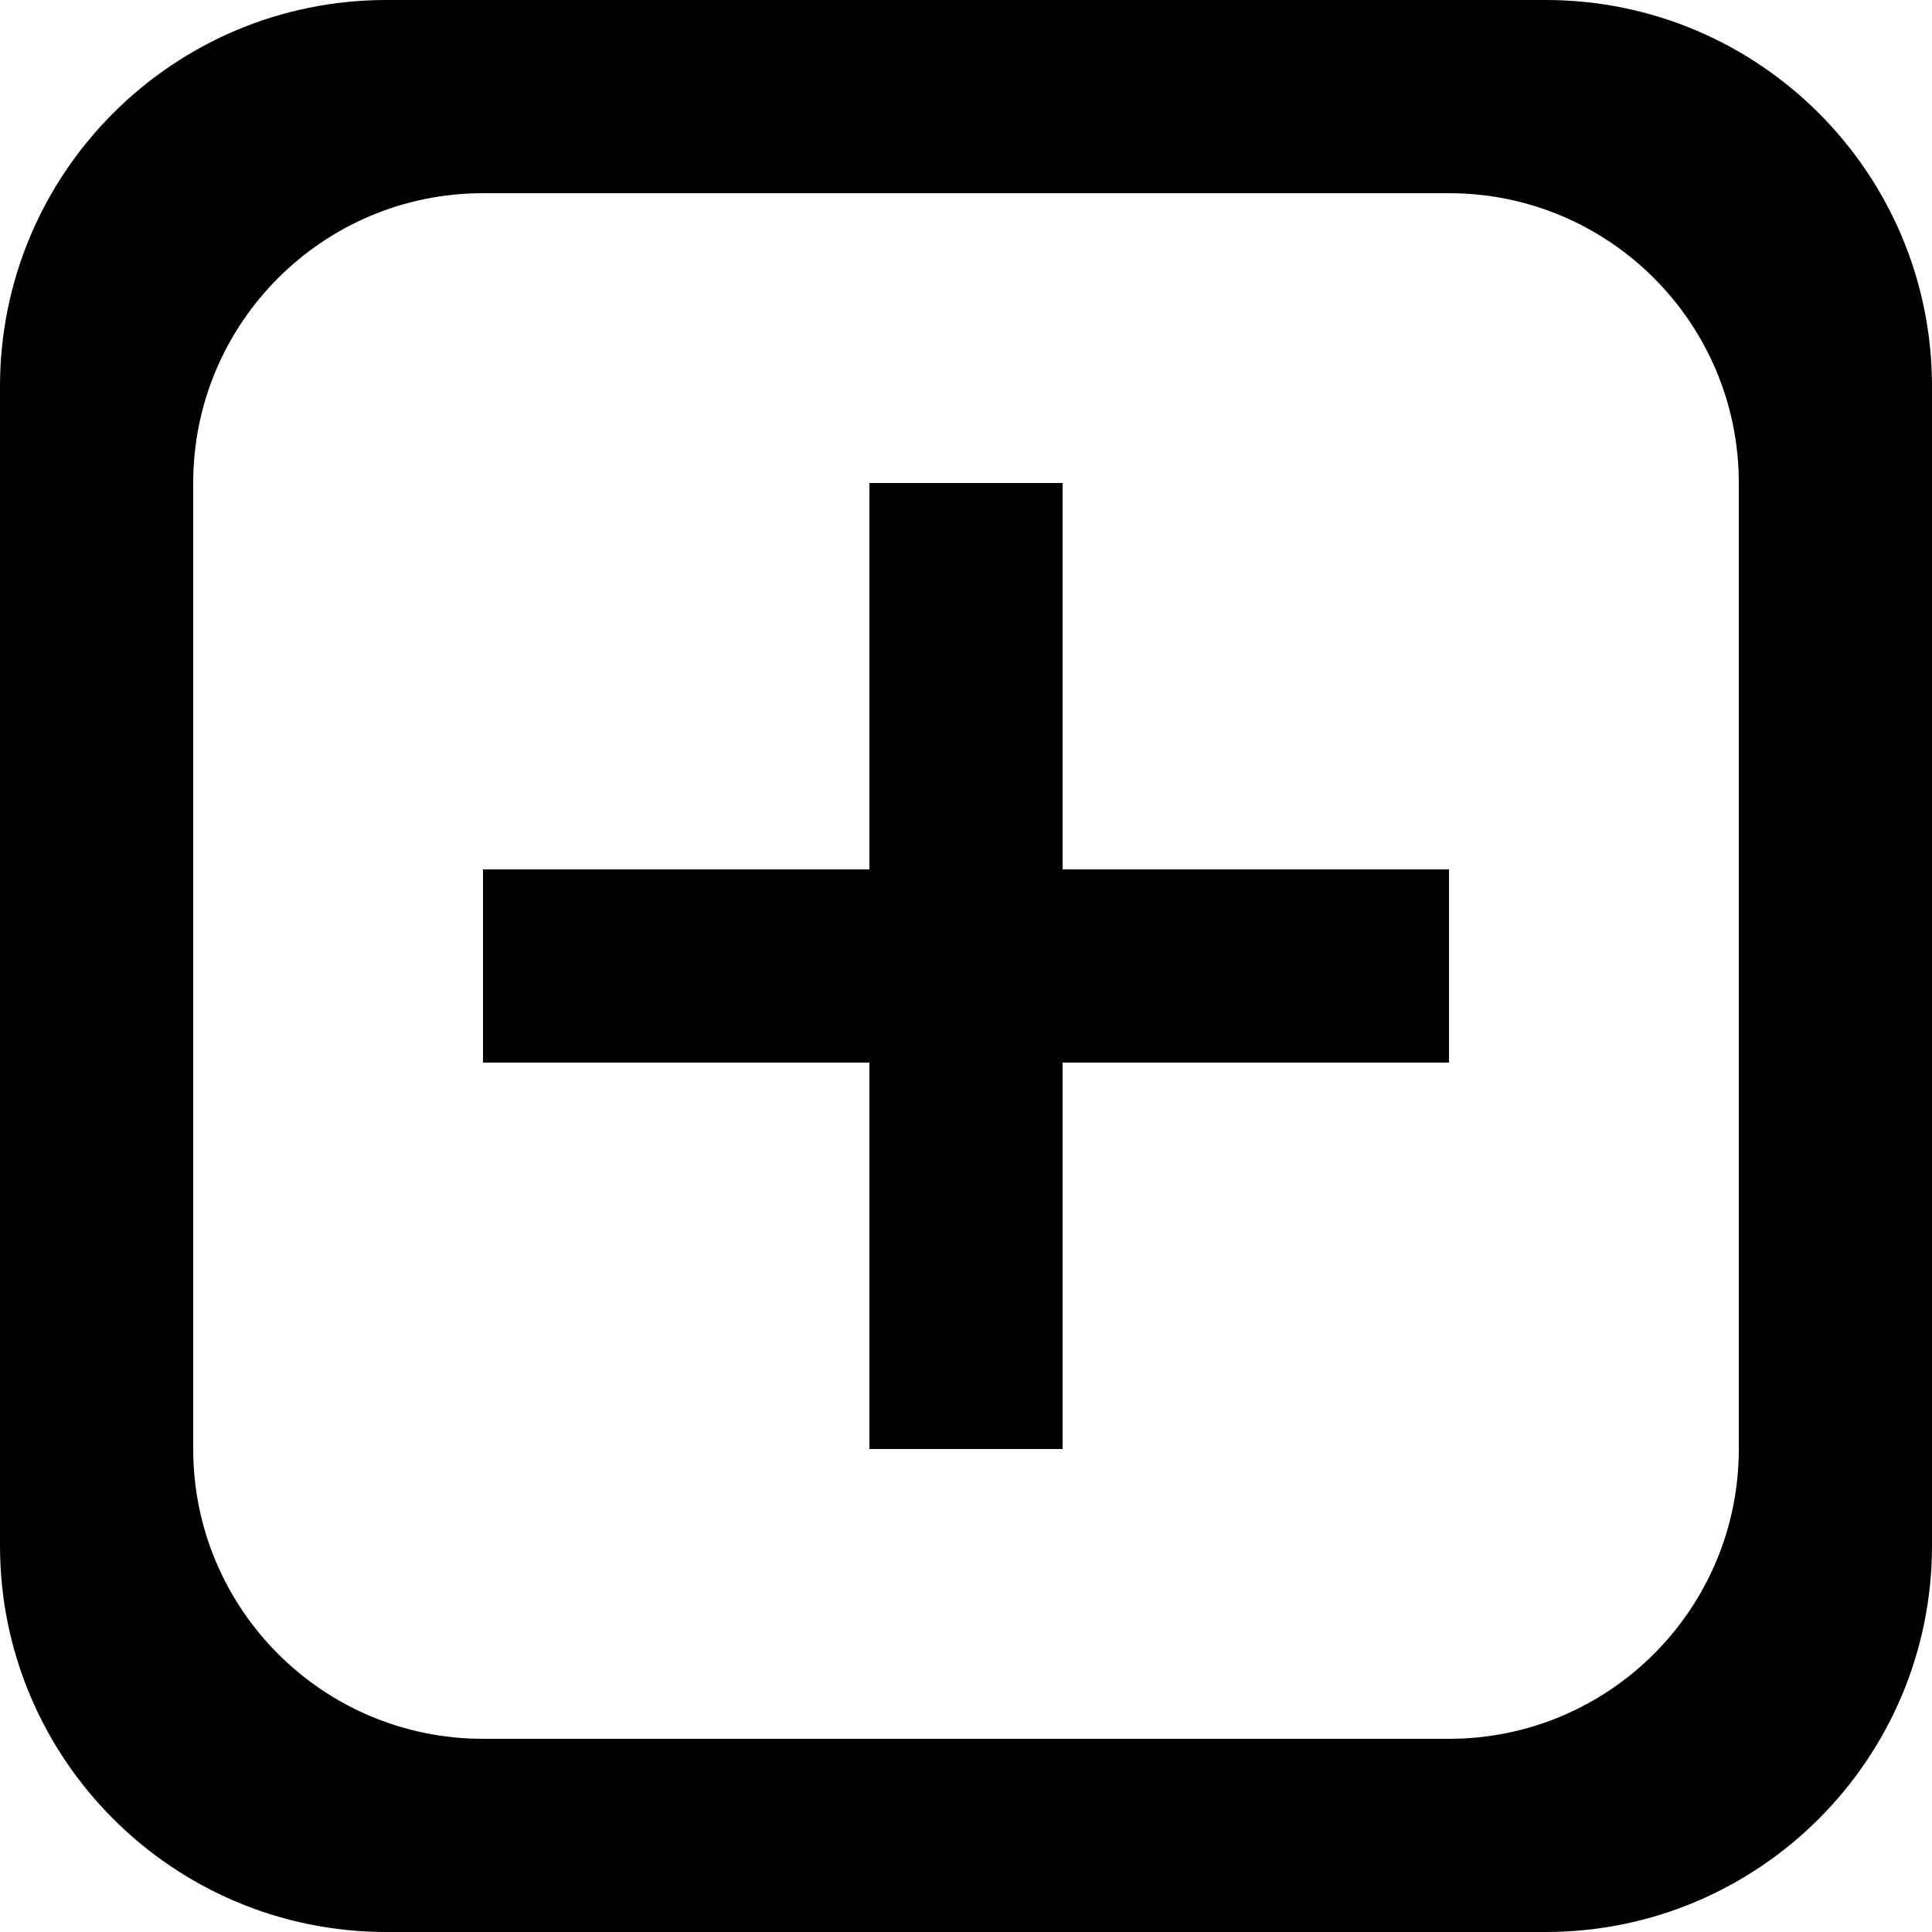
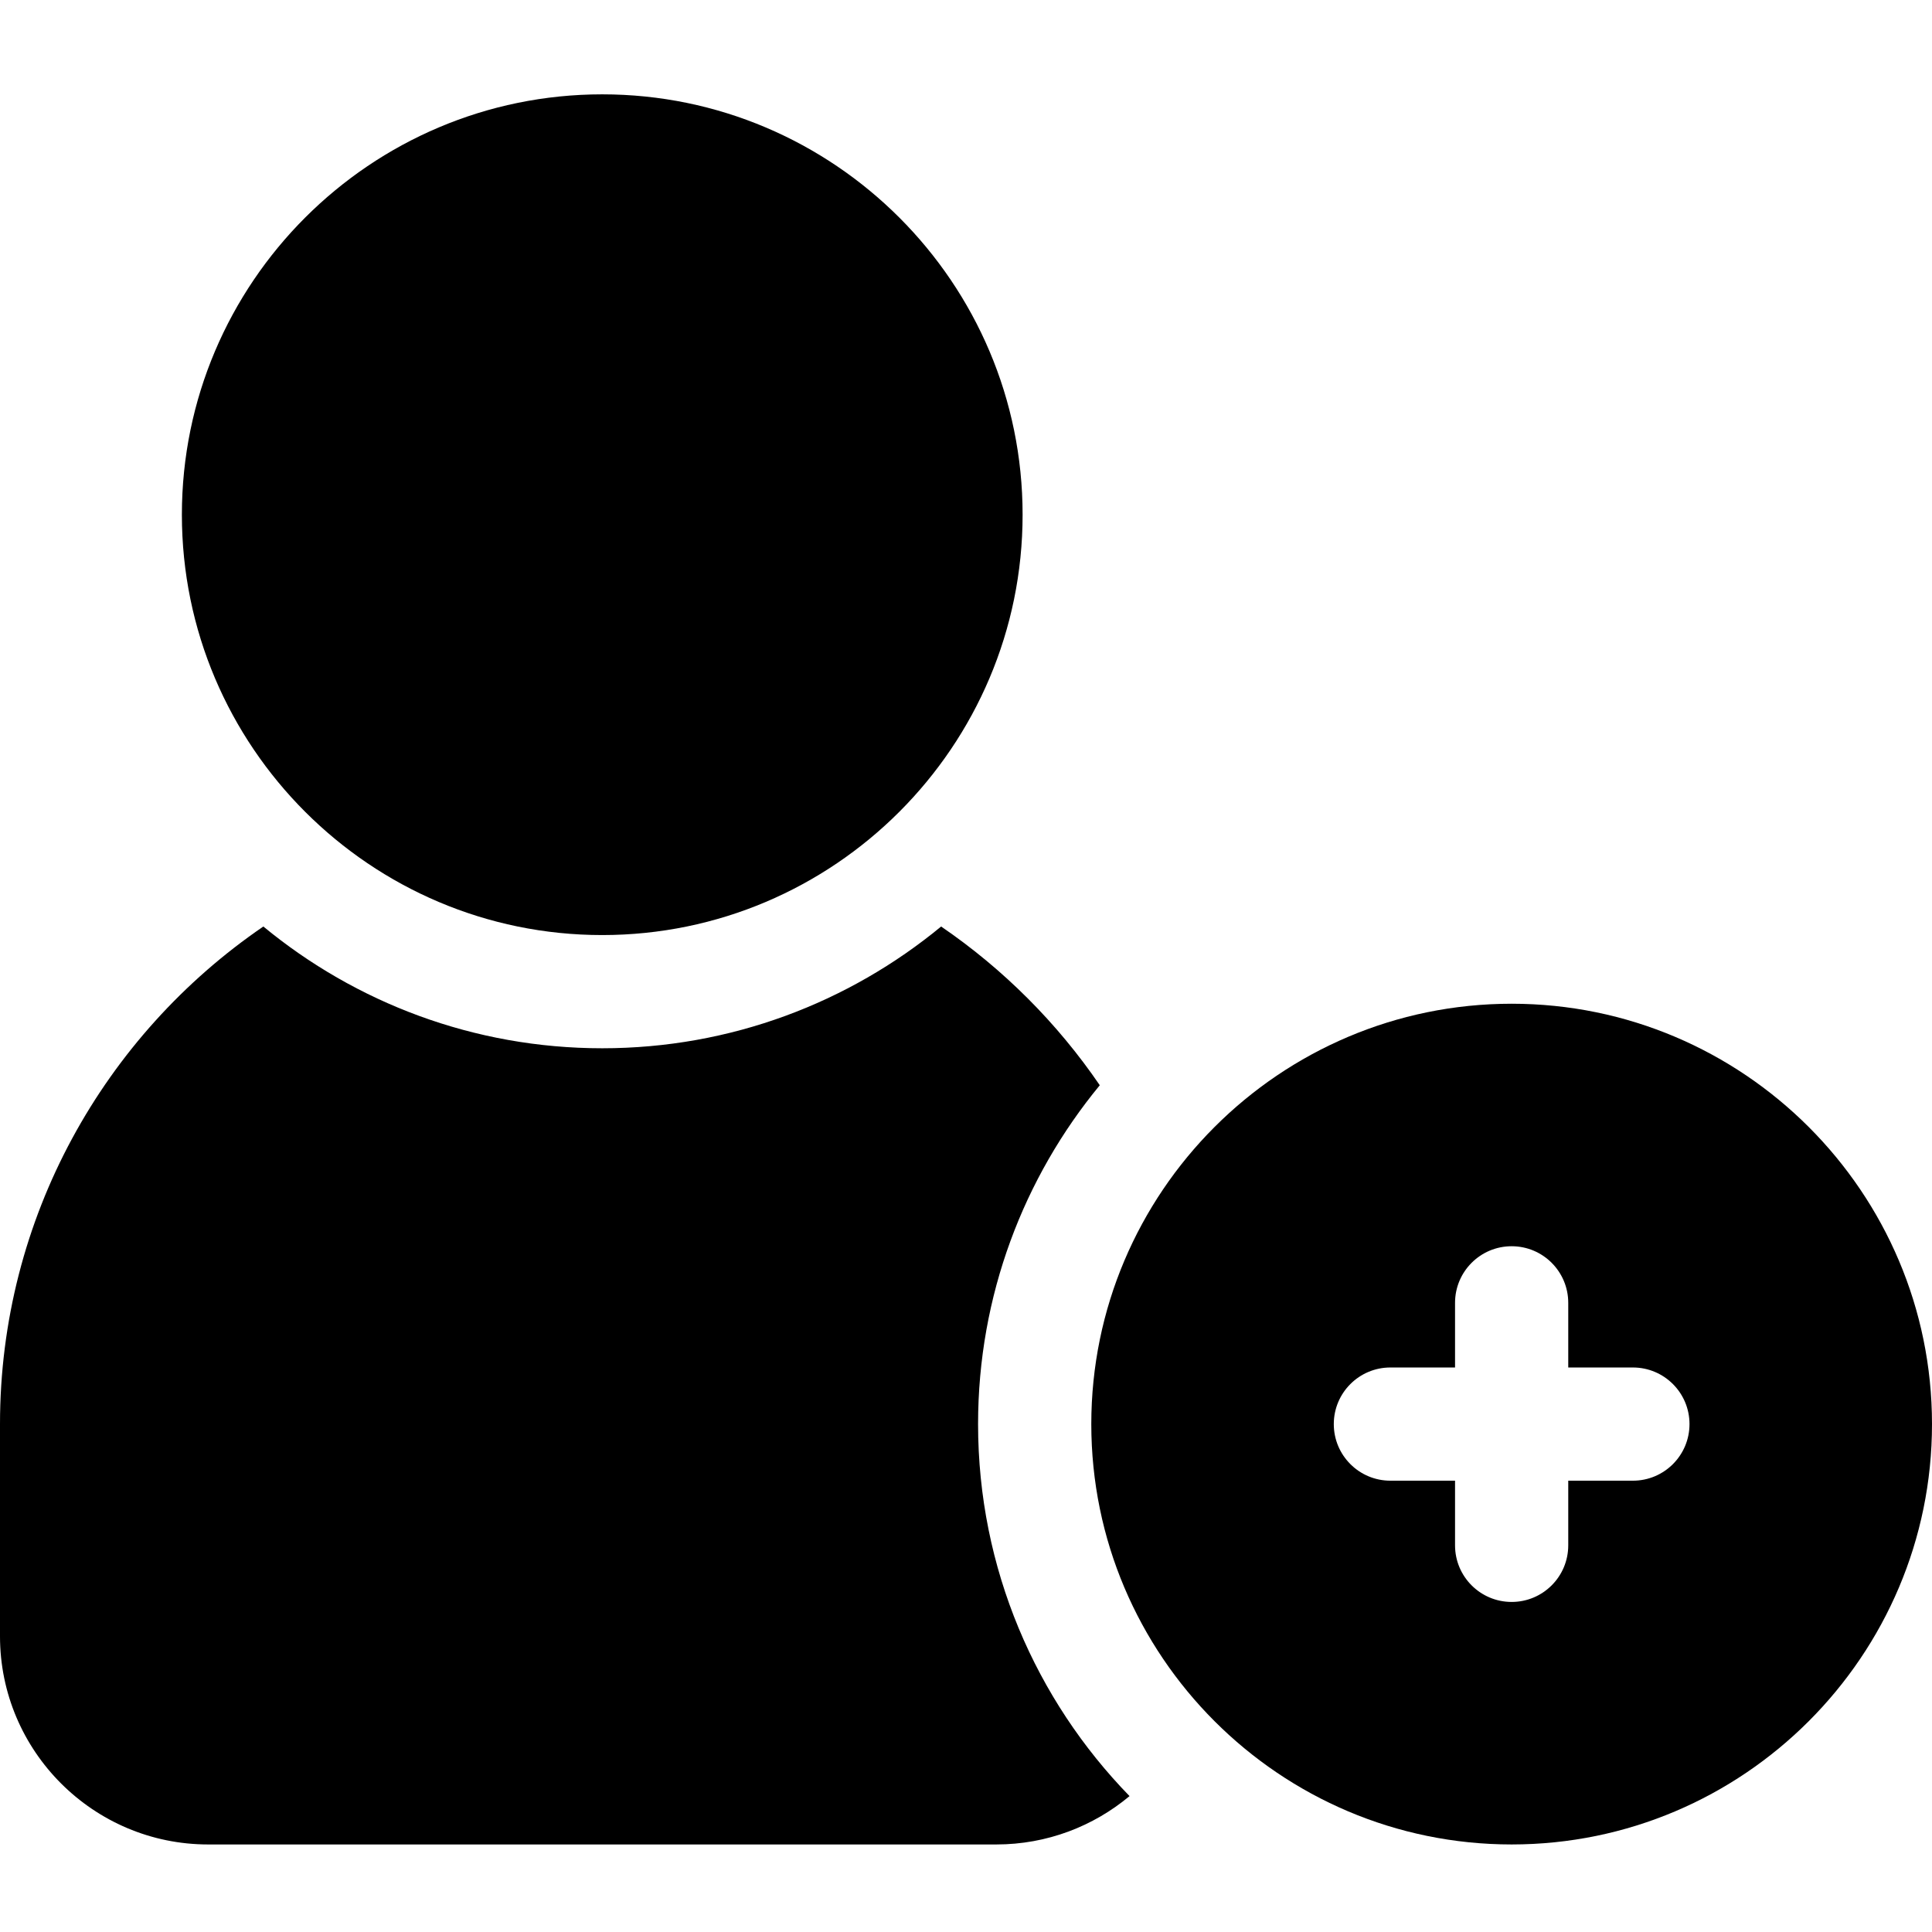
- <svg xmlns="http://www.w3.org/2000/svg" version="1.1" viewBox="0 0 137.144 137.144" enable-background="new 0 0 137.144 137.144">
-   <g>
-     <g>
-       <path d="M75.429,34.286H61.715v27.429H34.286v13.714h27.429v27.43h13.714v-27.43h27.429V61.715H75.429V34.286z M109.715,0H27.429    C12.28,0,0,12.281,0,27.429v82.286c0,15.149,12.28,27.429,27.429,27.429h82.286c15.149,0,27.429-12.28,27.429-27.429V27.429    C137.144,12.281,124.864,0,109.715,0z M123.43,102.858c0,11.361-9.21,20.572-20.571,20.572H34.286    c-11.361,0-20.571-9.21-20.571-20.572V34.286c0-11.361,9.21-20.572,20.571-20.572h68.573c11.361,0,20.571,9.21,20.571,20.572    V102.858z" />
-     </g>
-   </g>
+ <svg xmlns="http://www.w3.org/2000/svg" height="512pt" viewBox="0 -24 512 511" width="512pt">
+   <path d="m400.602 241.5c-61.426 0-111.398 49.973-111.398 111.398 0 61.426 49.973 111.402 111.398 111.402 61.426 0 111.398-49.973 111.398-111.402 0-61.426-49.977-111.398-111.398-111.398zm32.133 126.398h-17.133v17.133c0 8.285-6.715 15-15 15-8.285 0-15-6.715-15-15v-17.133h-17.133c-8.285 0-15-6.715-15-15 0-8.281 6.715-15 15-15h17.133v-17.133c0-8.281 6.715-15 15-15 8.285 0 15 6.719 15 15v17.133h17.133c8.285 0 15 6.719 15 15 0 8.285-6.715 15-15 15zm0 0" />
+   <path d="m159.602 223.301c61.426 0 111.398-49.977 111.398-111.402 0-61.426-49.977-111.398-111.398-111.398-61.426 0-111.402 49.973-111.402 111.398 0 61.43 49.977 111.402 111.402 111.402zm0 0" />
+   <path d="m291.453 263.102c-11.27-16.496-25.547-30.793-42.043-42.066-24.438 20.148-55.734 32.266-89.809 32.266-34.074 0-65.371-12.117-89.812-32.266-42.098 28.766-69.789 77.141-69.789 131.863v56.234c0 30.422 24.746 55.168 55.164 55.168h208.867c13.422 0 25.734-4.82 35.309-12.816-24.82-25.492-40.141-60.281-40.141-98.586 0-34.066 12.113-65.359 32.254-89.797zm0 0" />
</svg>
